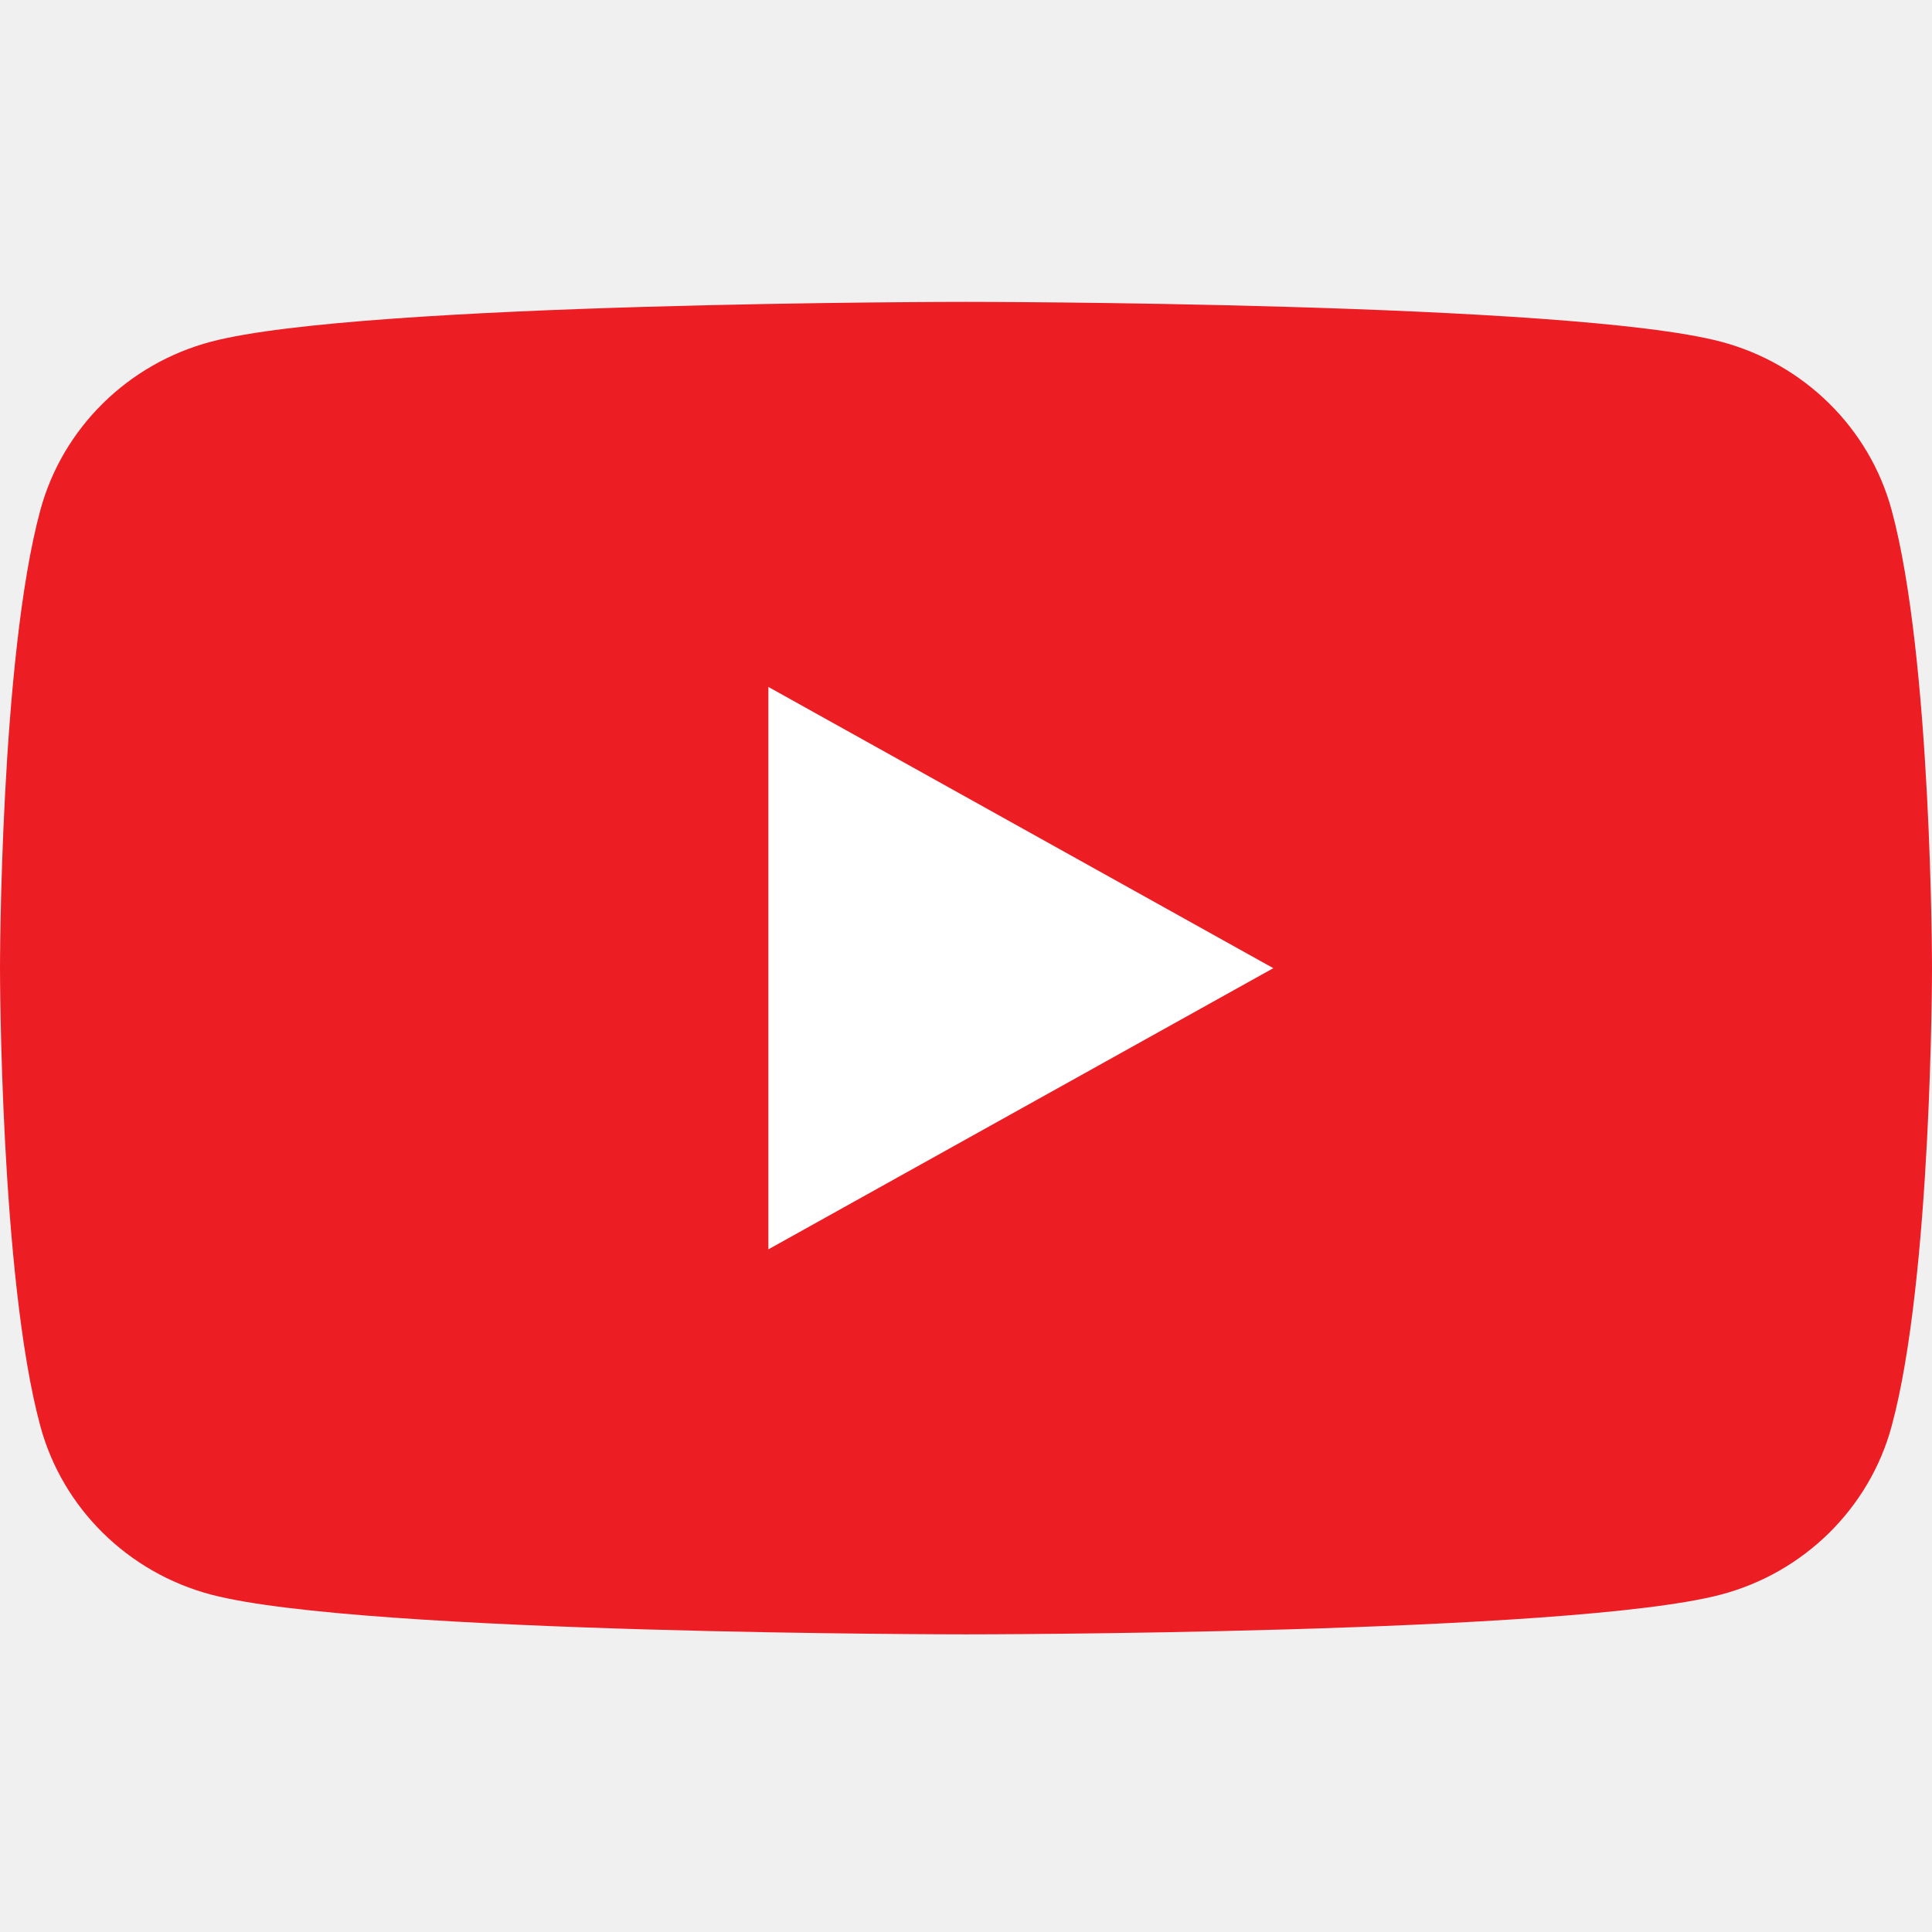
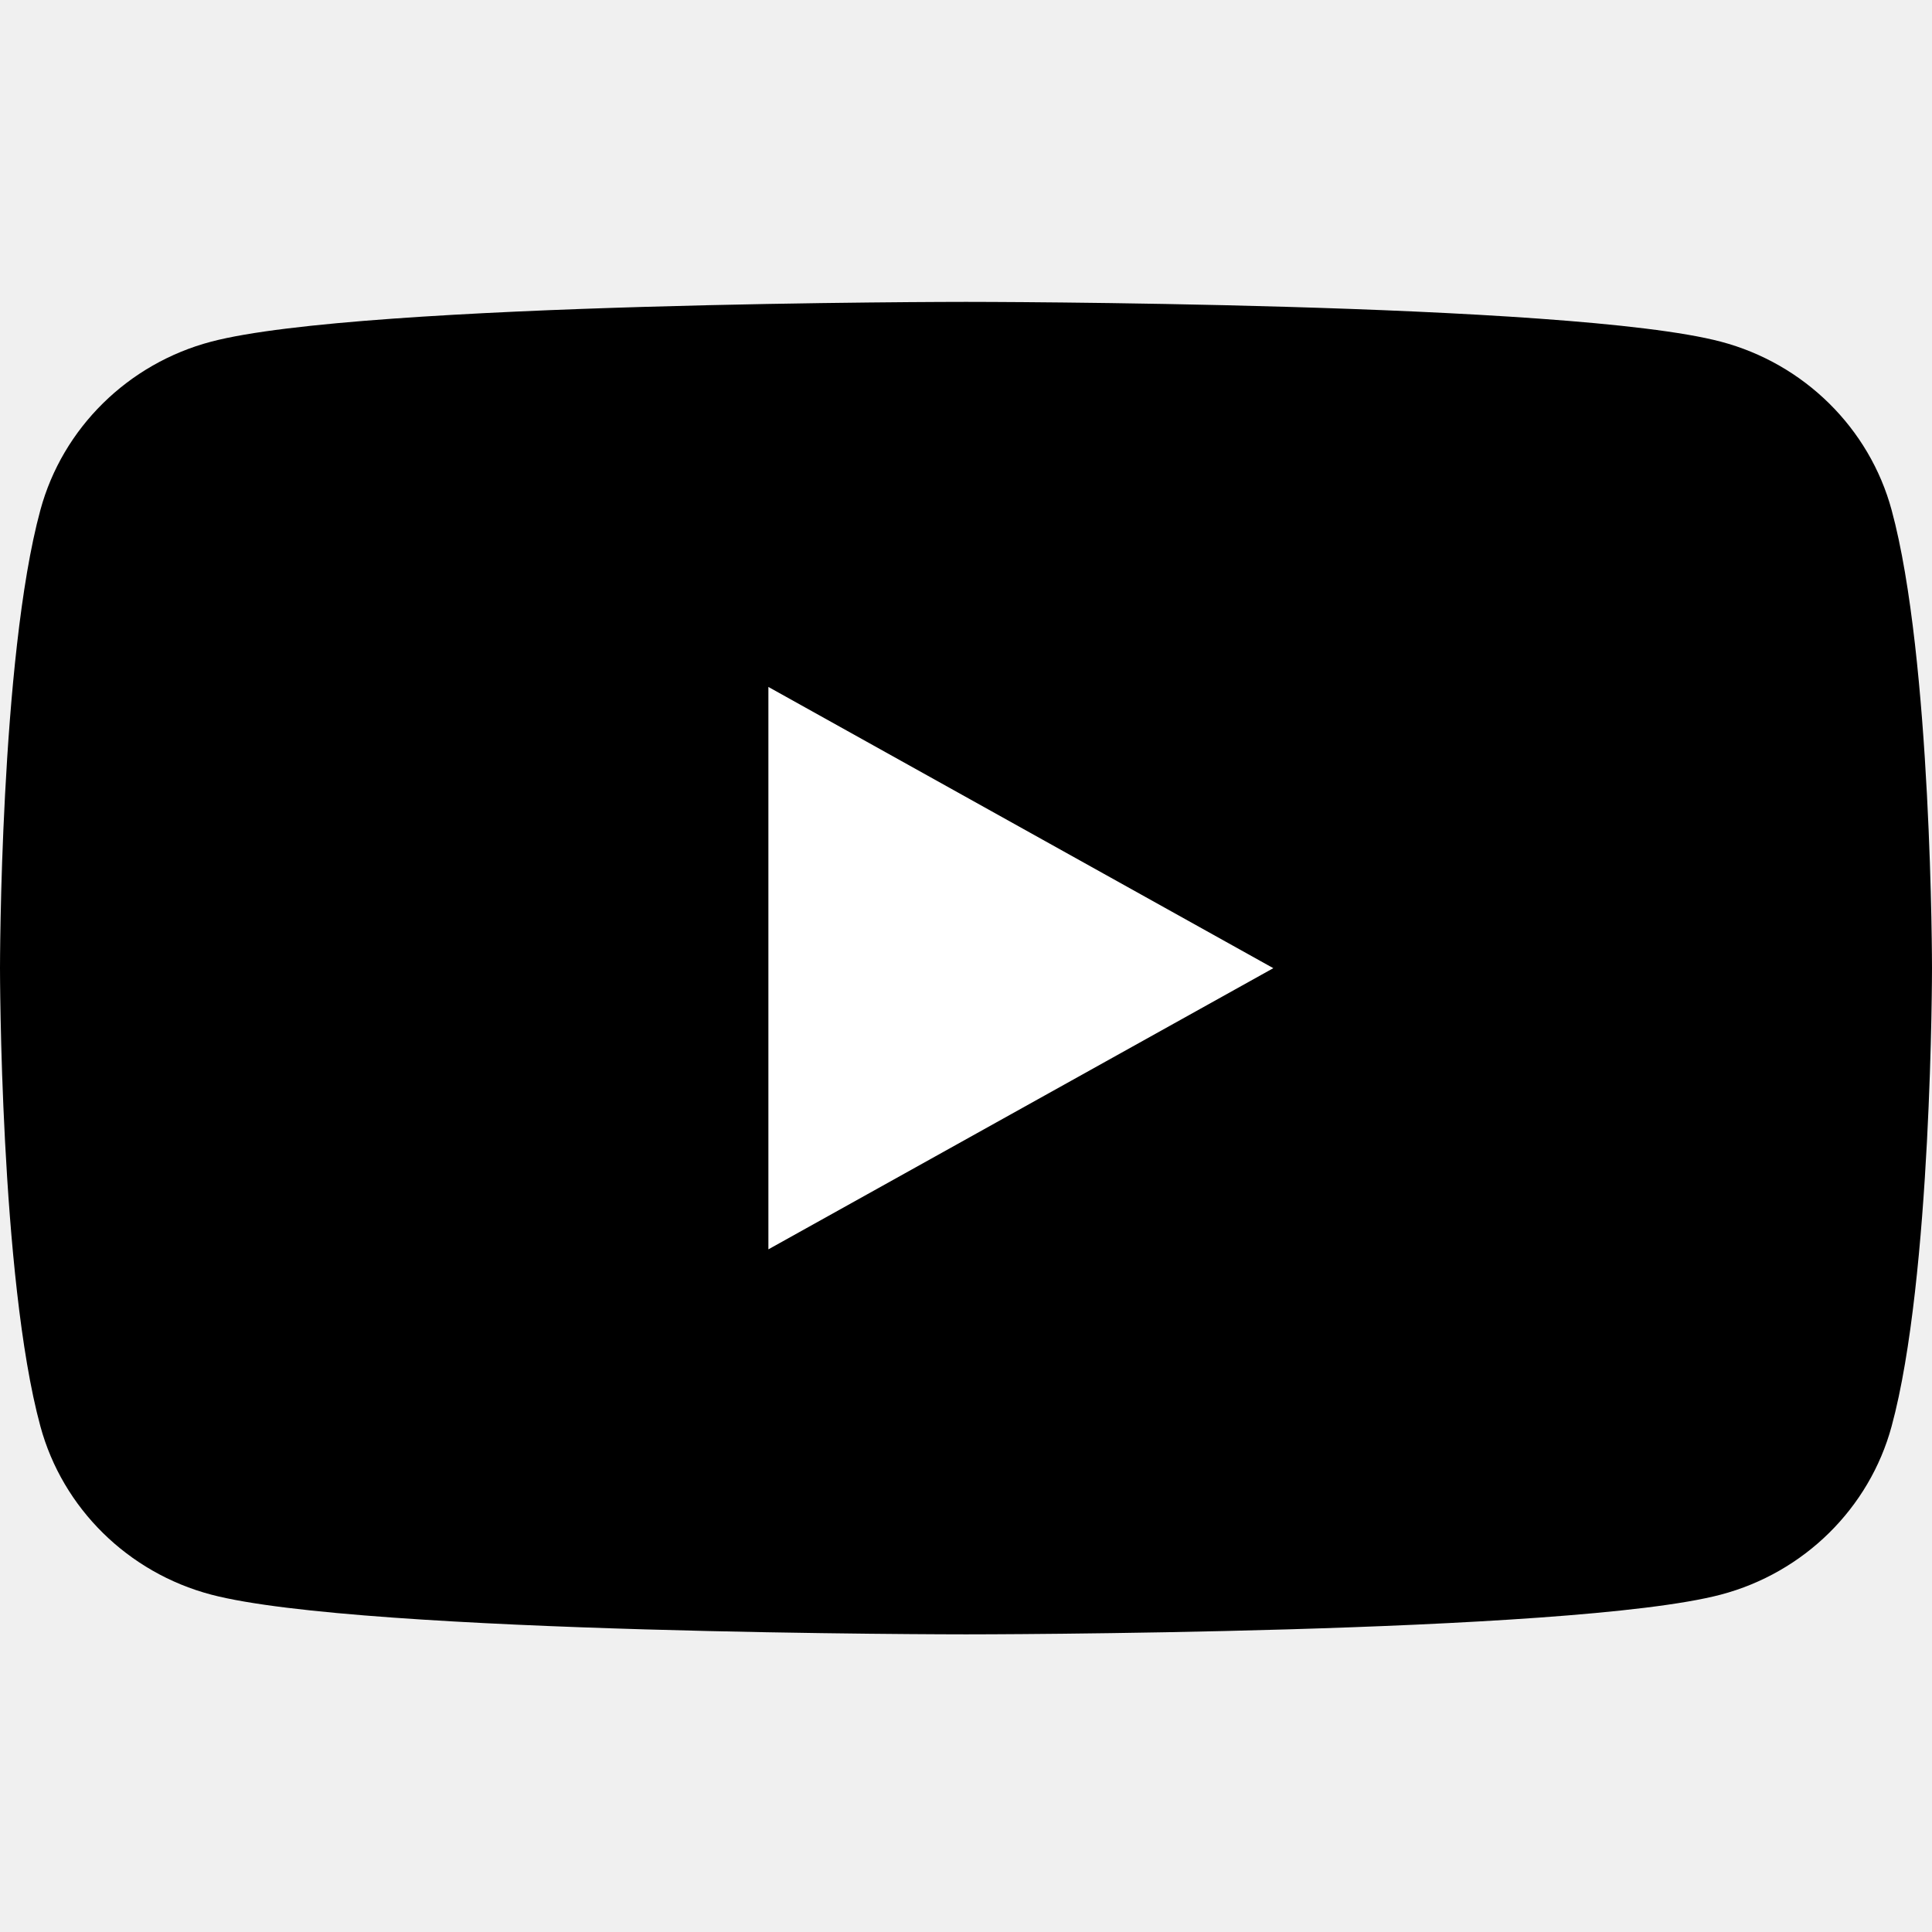
<svg xmlns="http://www.w3.org/2000/svg" width="32" height="32" viewBox="0 0 32 32" fill="none">
-   <path d="M31.331 8.447C30.963 7.09 29.879 6.022 28.502 5.659C26.007 5 16 5 16 5C16 5 5.993 5 3.498 5.659C2.121 6.022 1.037 7.09 0.669 8.447C0 10.905 0 16.035 0 16.035C0 16.035 0 21.165 0.669 23.624C1.037 24.981 2.121 26.049 3.498 26.412C5.993 27.07 16 27.07 16 27.07C16 27.07 26.007 27.07 28.502 26.412C29.879 26.049 30.963 24.981 31.331 23.624C32 21.165 32 16.035 32 16.035C32 16.035 32 10.905 31.331 8.447Z" fill="#ED1D24" />
+   <path d="M31.331 8.447C30.963 7.09 29.879 6.022 28.502 5.659C26.007 5 16 5 16 5C16 5 5.993 5 3.498 5.659C2.121 6.022 1.037 7.09 0.669 8.447C0 10.905 0 16.035 0 16.035C0 16.035 0 21.165 0.669 23.624C1.037 24.981 2.121 26.049 3.498 26.412C5.993 27.07 16 27.07 16 27.07C16 27.07 26.007 27.07 28.502 26.412C29.879 26.049 30.963 24.981 31.331 23.624C32 21.165 32 16.035 32 16.035C32 16.035 32 10.905 31.331 8.447Z" fill="currentColor" />
  <path d="M12.727 20.693L21.09 16.036L12.727 11.378V20.693Z" fill="white" />
</svg>
